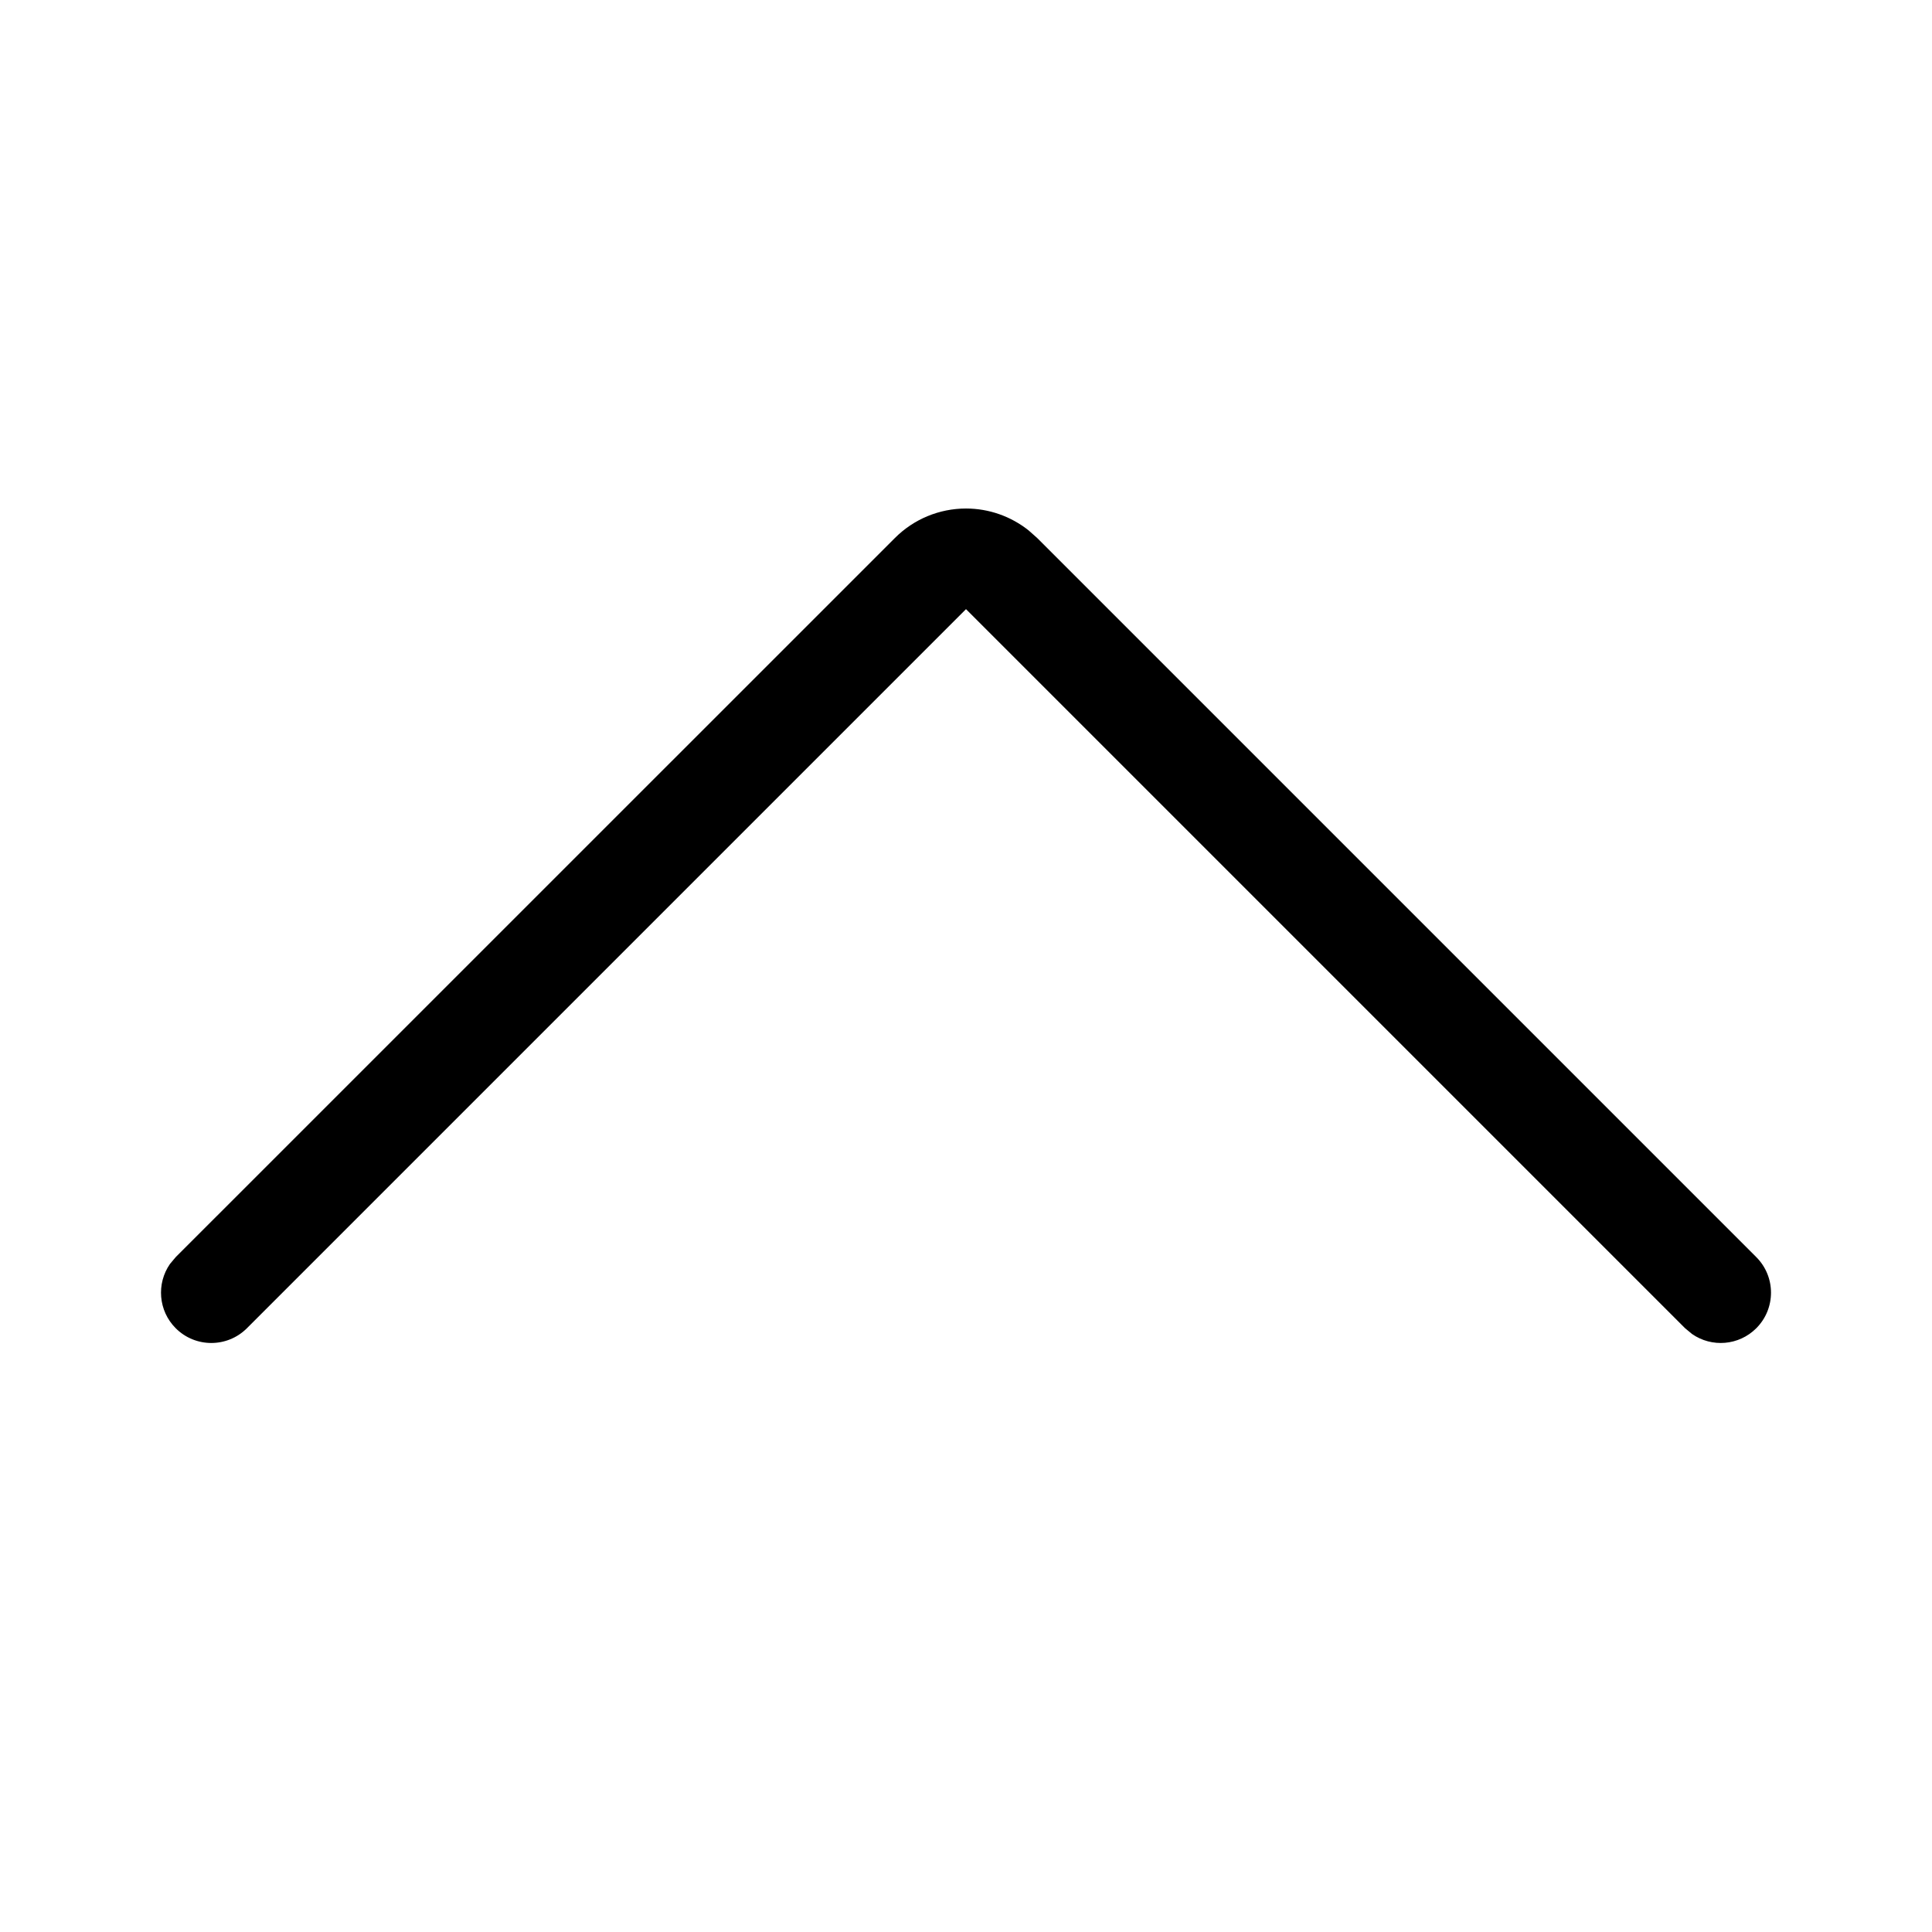
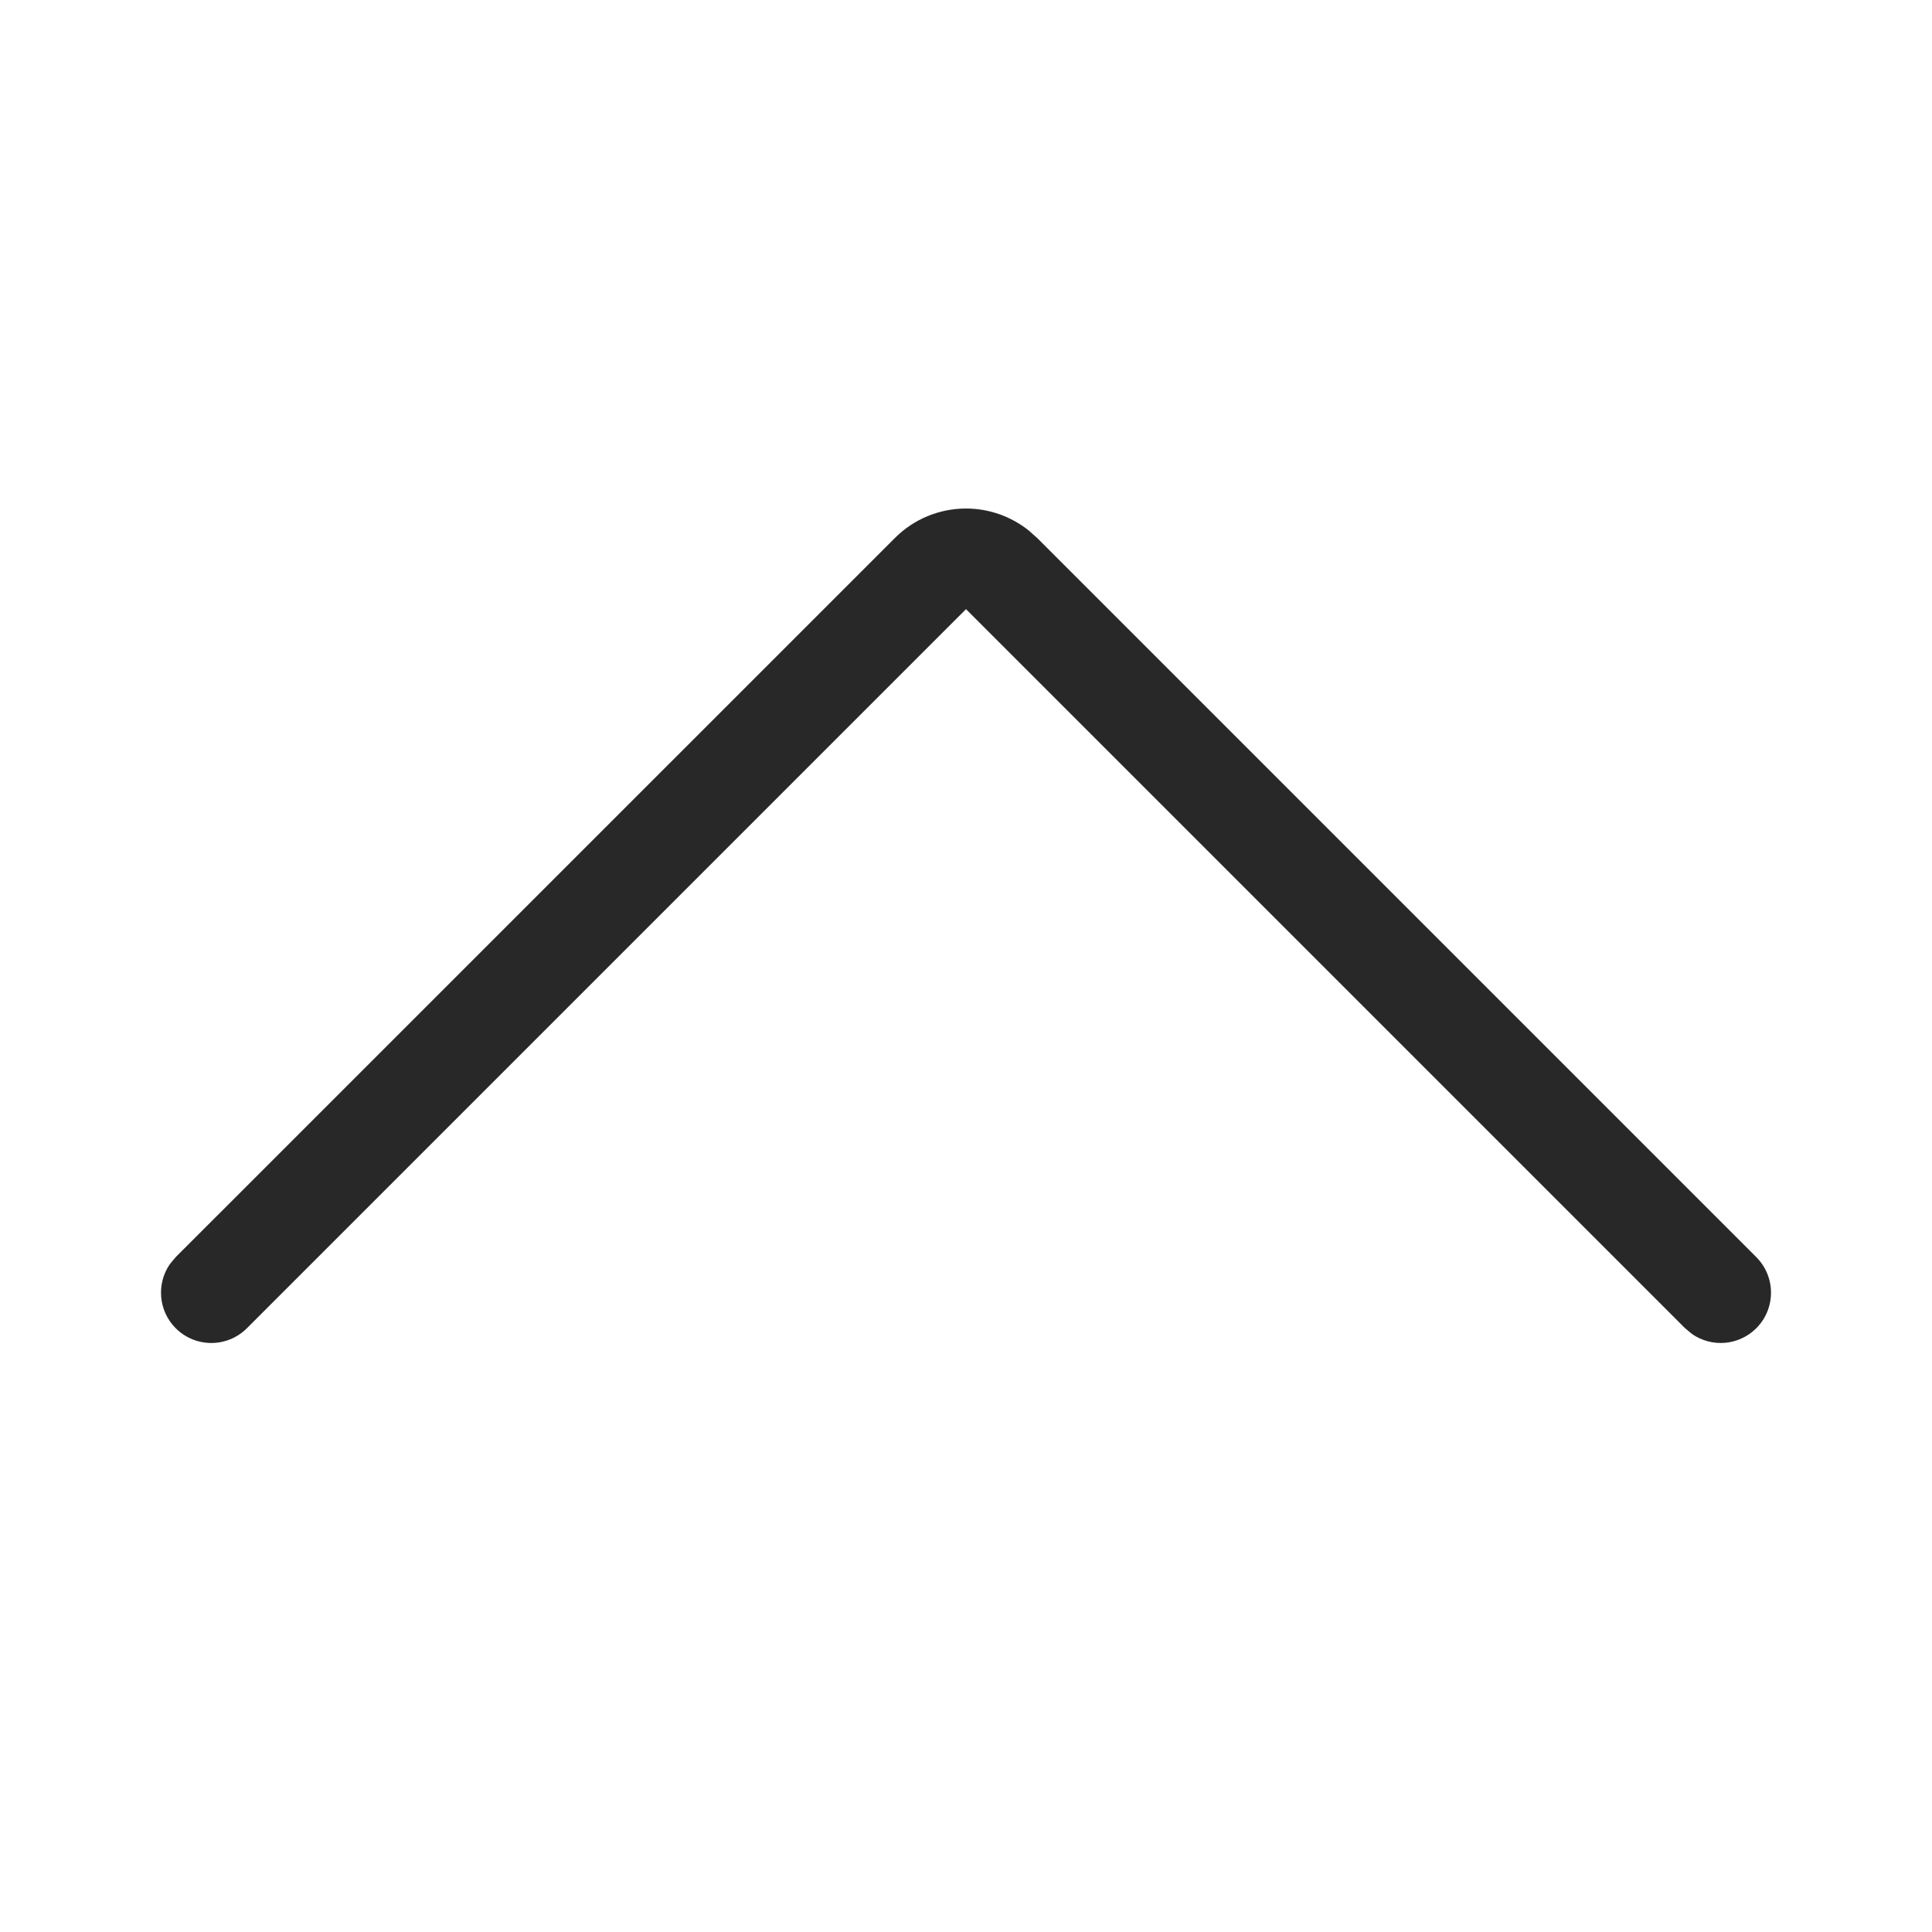
<svg xmlns="http://www.w3.org/2000/svg" width="24px" height="24px" viewBox="0 0 24 24" version="1.1">
-   <g id="Icons" stroke="none" stroke-width="1" fill="none" fill-rule="evenodd">
-     <g id="Overview" transform="translate(-621, -174)" fill="currentColor">
-       <g id="Icons" transform="translate(368.5, 100)">
-         <g id="Icon/Arrow/Up" transform="translate(252.5, 74)">
-           <path d="M3.067,16.5 C2.823,16.744 2.427,16.744 2.183,16.5 C1.966,16.283 1.942,15.946 2.111,15.702 L2.183,15.616 L11.116,6.684 C11.35,6.449 11.668,6.317 12,6.317 C12.284,6.317 12.558,6.414 12.778,6.589 L12.884,6.683 L21.817,15.616 C22.061,15.86 22.061,16.256 21.817,16.5 C21.6,16.717 21.263,16.741 21.02,16.572 L20.933,16.5 L12,7.567 L3.067,16.5 Z" id="Up" />
-         </g>
-       </g>
-     </g>
+   <g id="Icon/Arrow/Up" stroke="none" stroke-width="1" fill="none" fill-rule="evenodd" fill-opacity="0.84">
+     <path d="M3.067,16.5 C2.823,16.744 2.427,16.744 2.183,16.5 C1.966,16.283 1.942,15.946 2.111,15.702 L2.183,15.616 L11.116,6.684 C11.35,6.449 11.668,6.317 12,6.317 C12.284,6.317 12.558,6.414 12.778,6.589 L12.884,6.683 L21.817,15.616 C22.061,15.86 22.061,16.256 21.817,16.5 C21.6,16.717 21.263,16.741 21.02,16.572 L20.933,16.5 L12,7.567 L3.067,16.5 Z" id="Up" fill="currentColor" />
  </g>
</svg>
